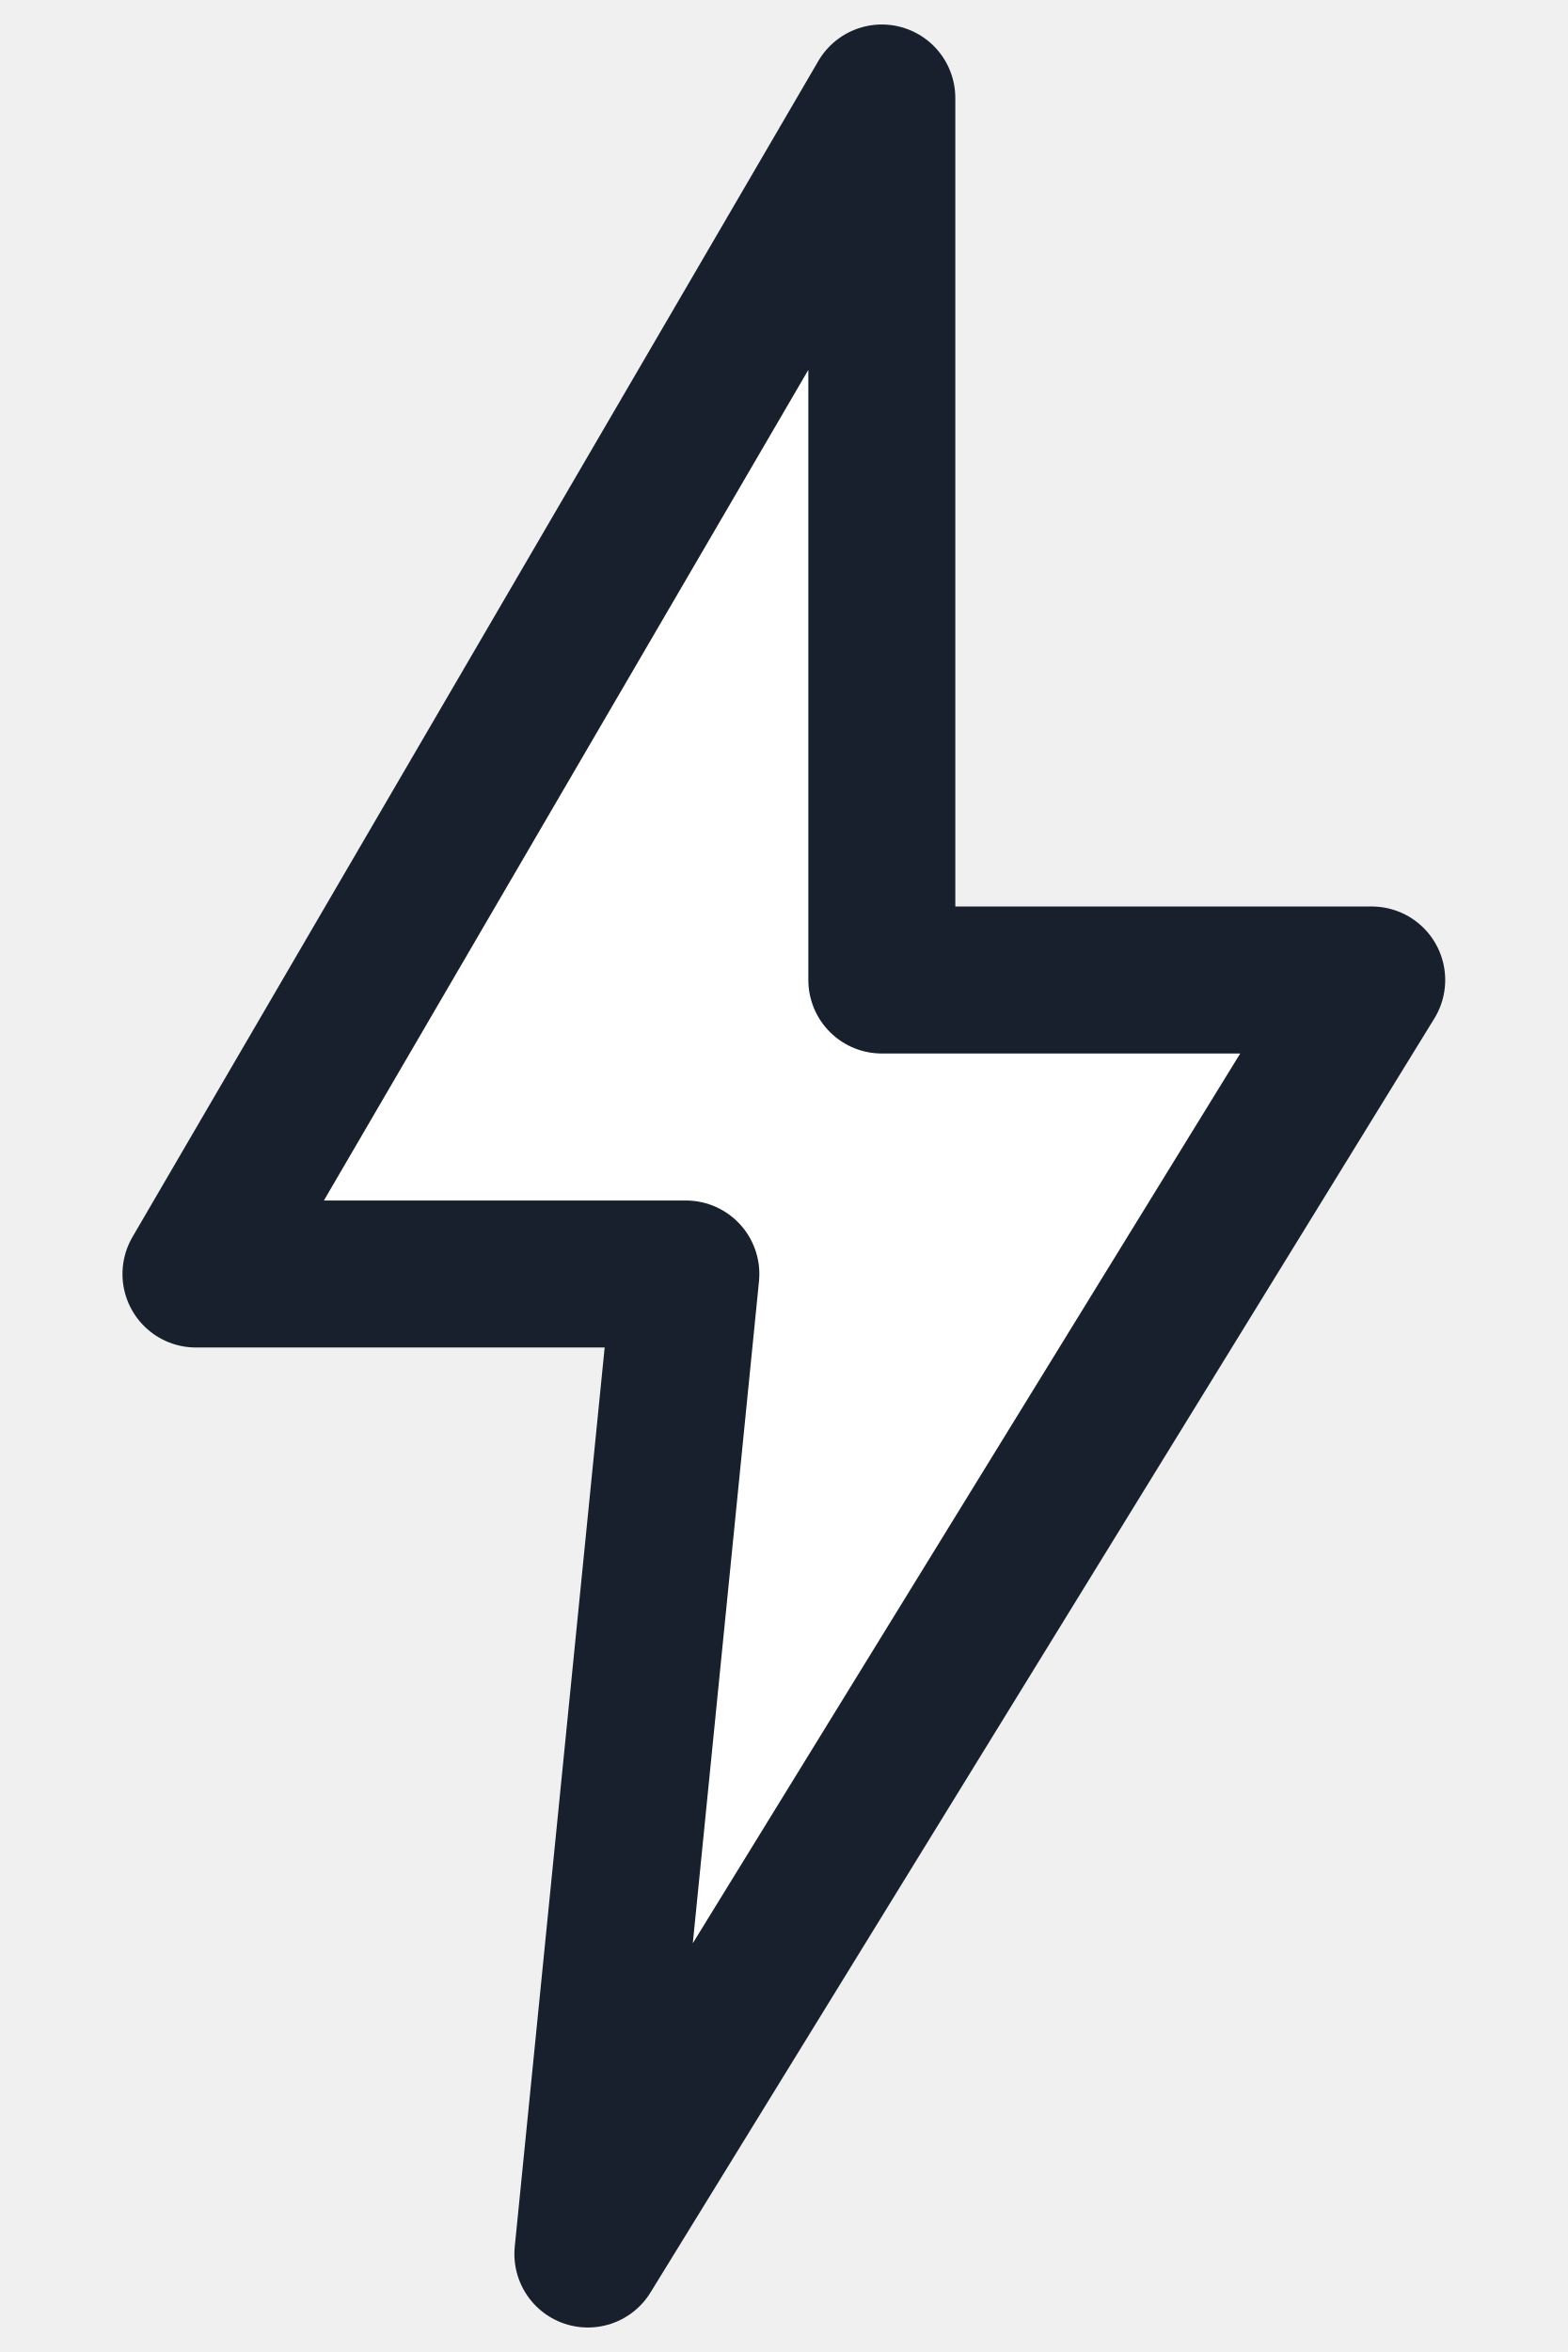
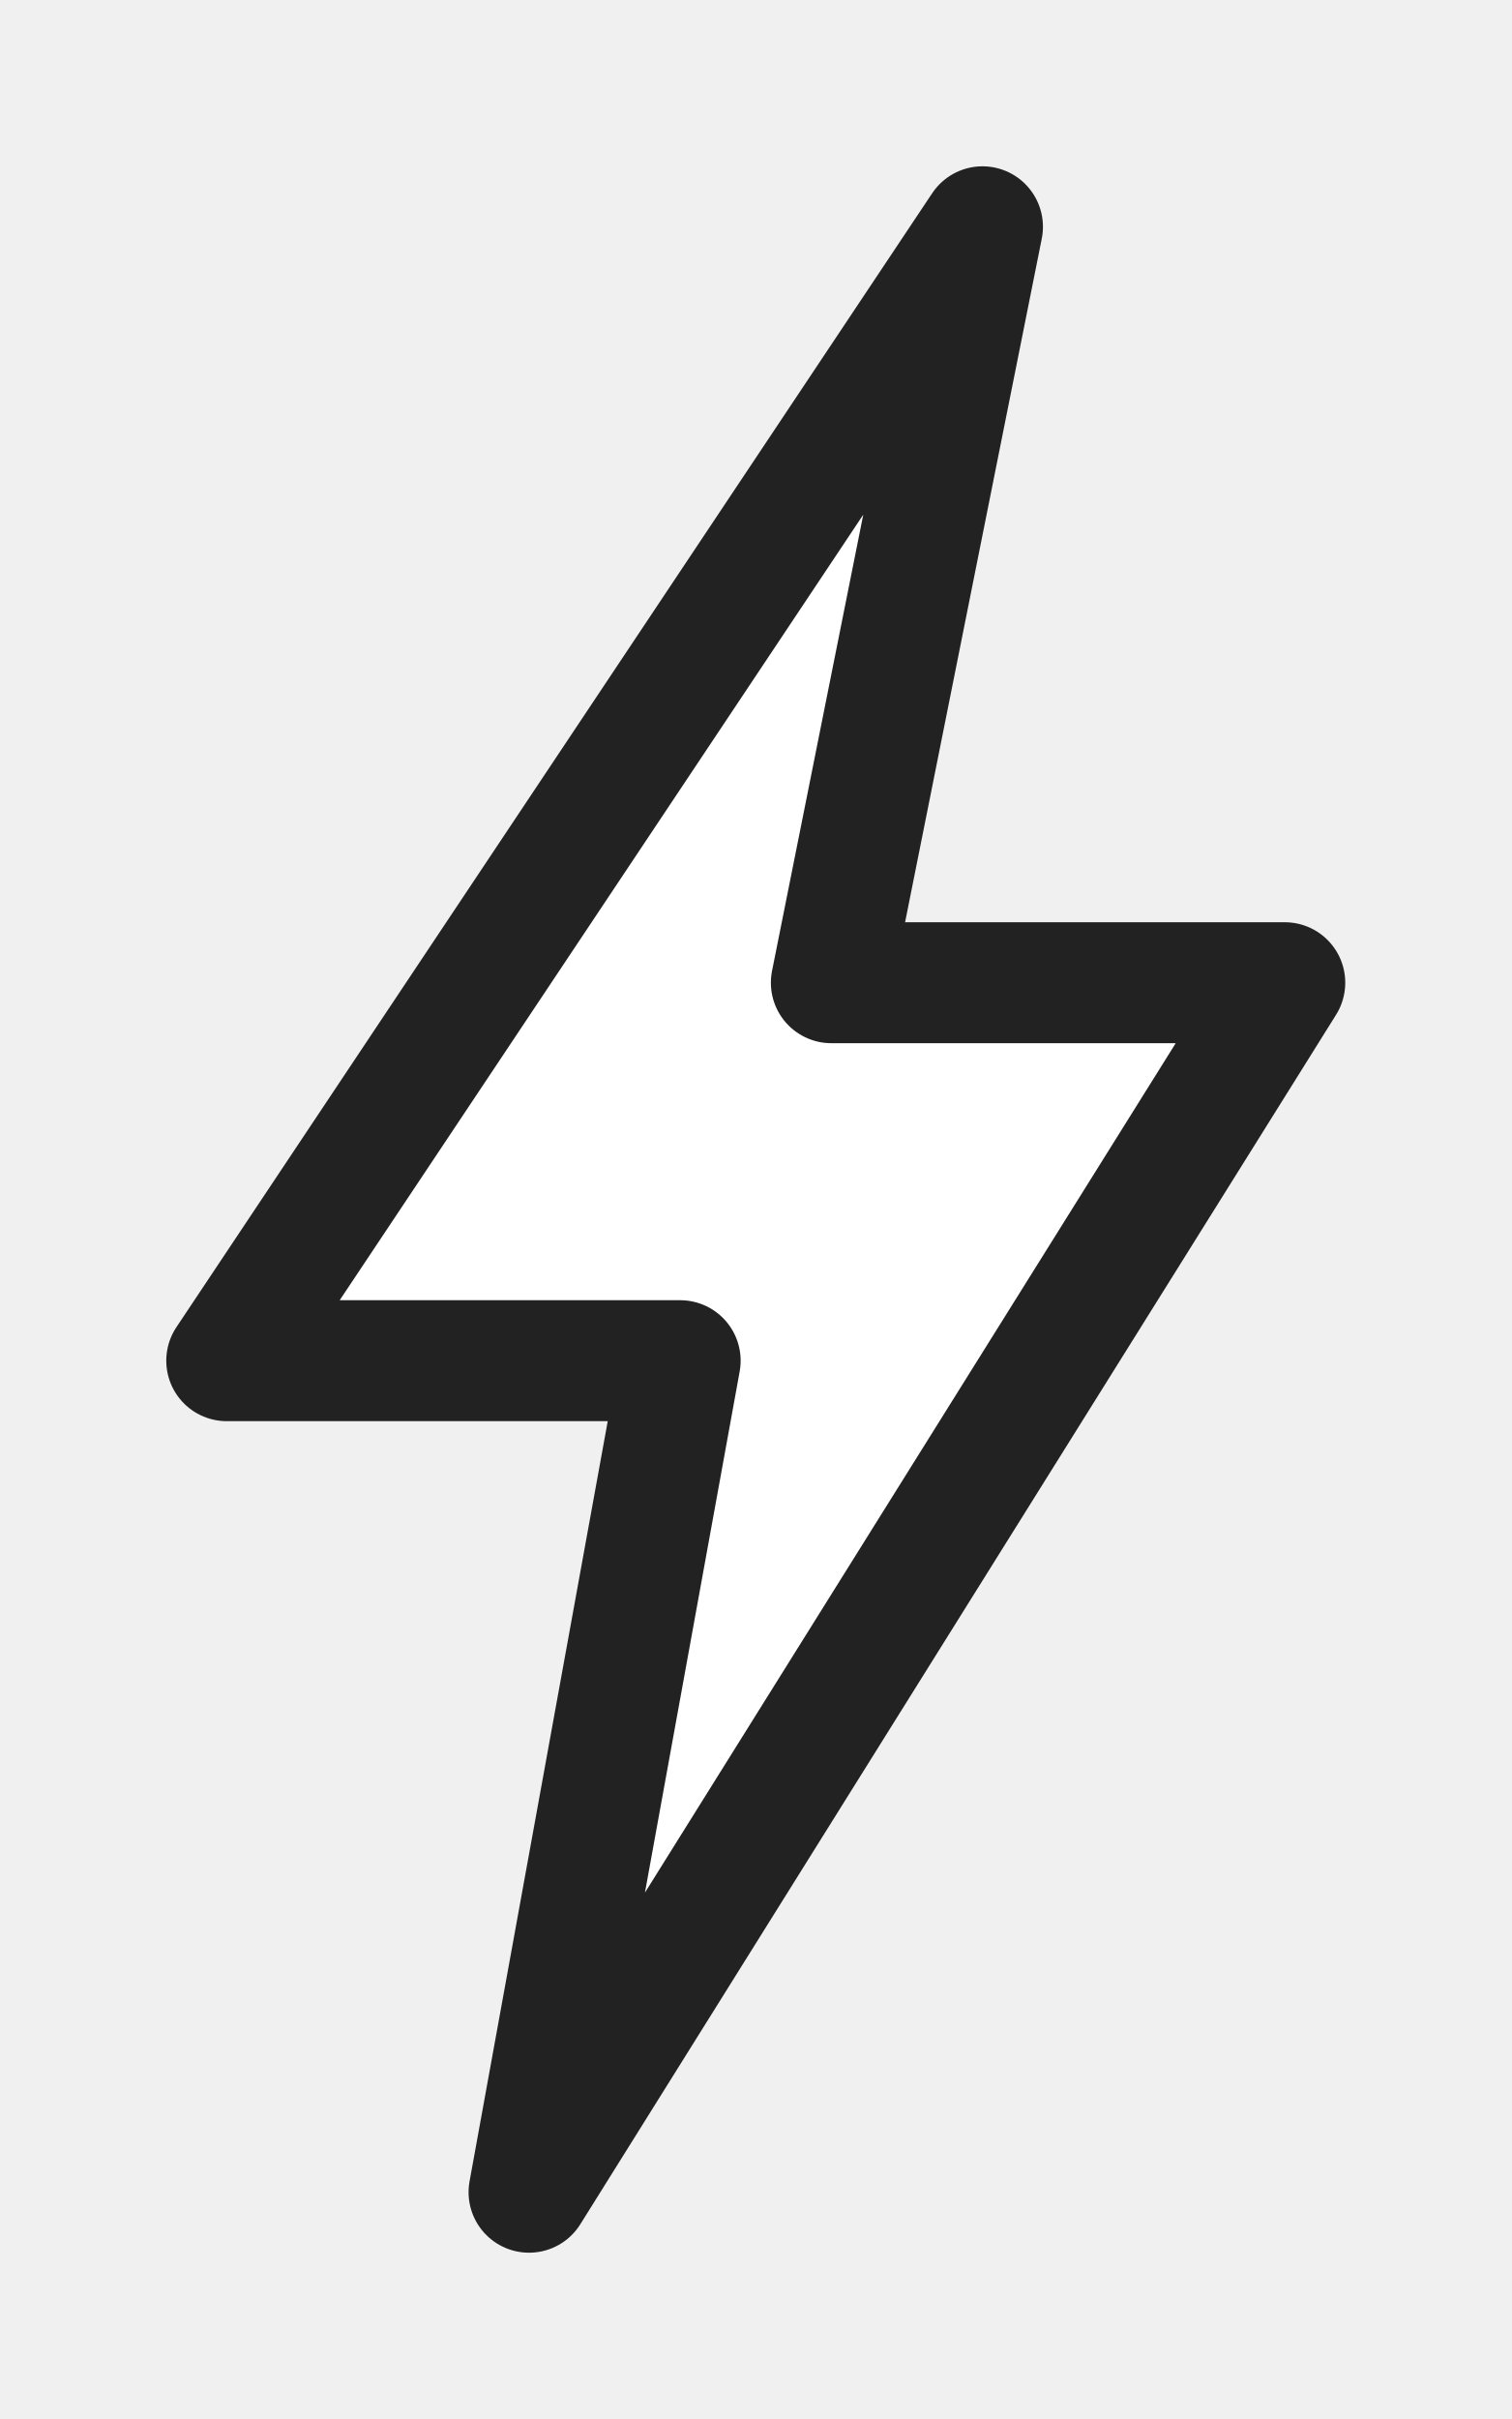
- <svg xmlns="http://www.w3.org/2000/svg" width="16" height="24" viewBox="0 0 16 24">
-   <path d="M9 1 2 13h5L6 23l8-13H9Z" fill="white" stroke="#17202c" stroke-width="1.5" stroke-linejoin="round" />
+ <svg xmlns="http://www.w3.org/2000/svg" width="10" height="16" viewBox="0 0 10 16">
+   <path d="M6.5 1.5 1.5 9h3L3.5 14.5 8.5 6.5h-3Z" fill="#fff" stroke="#222" stroke-width="0.8" stroke-linejoin="round" />
</svg>
